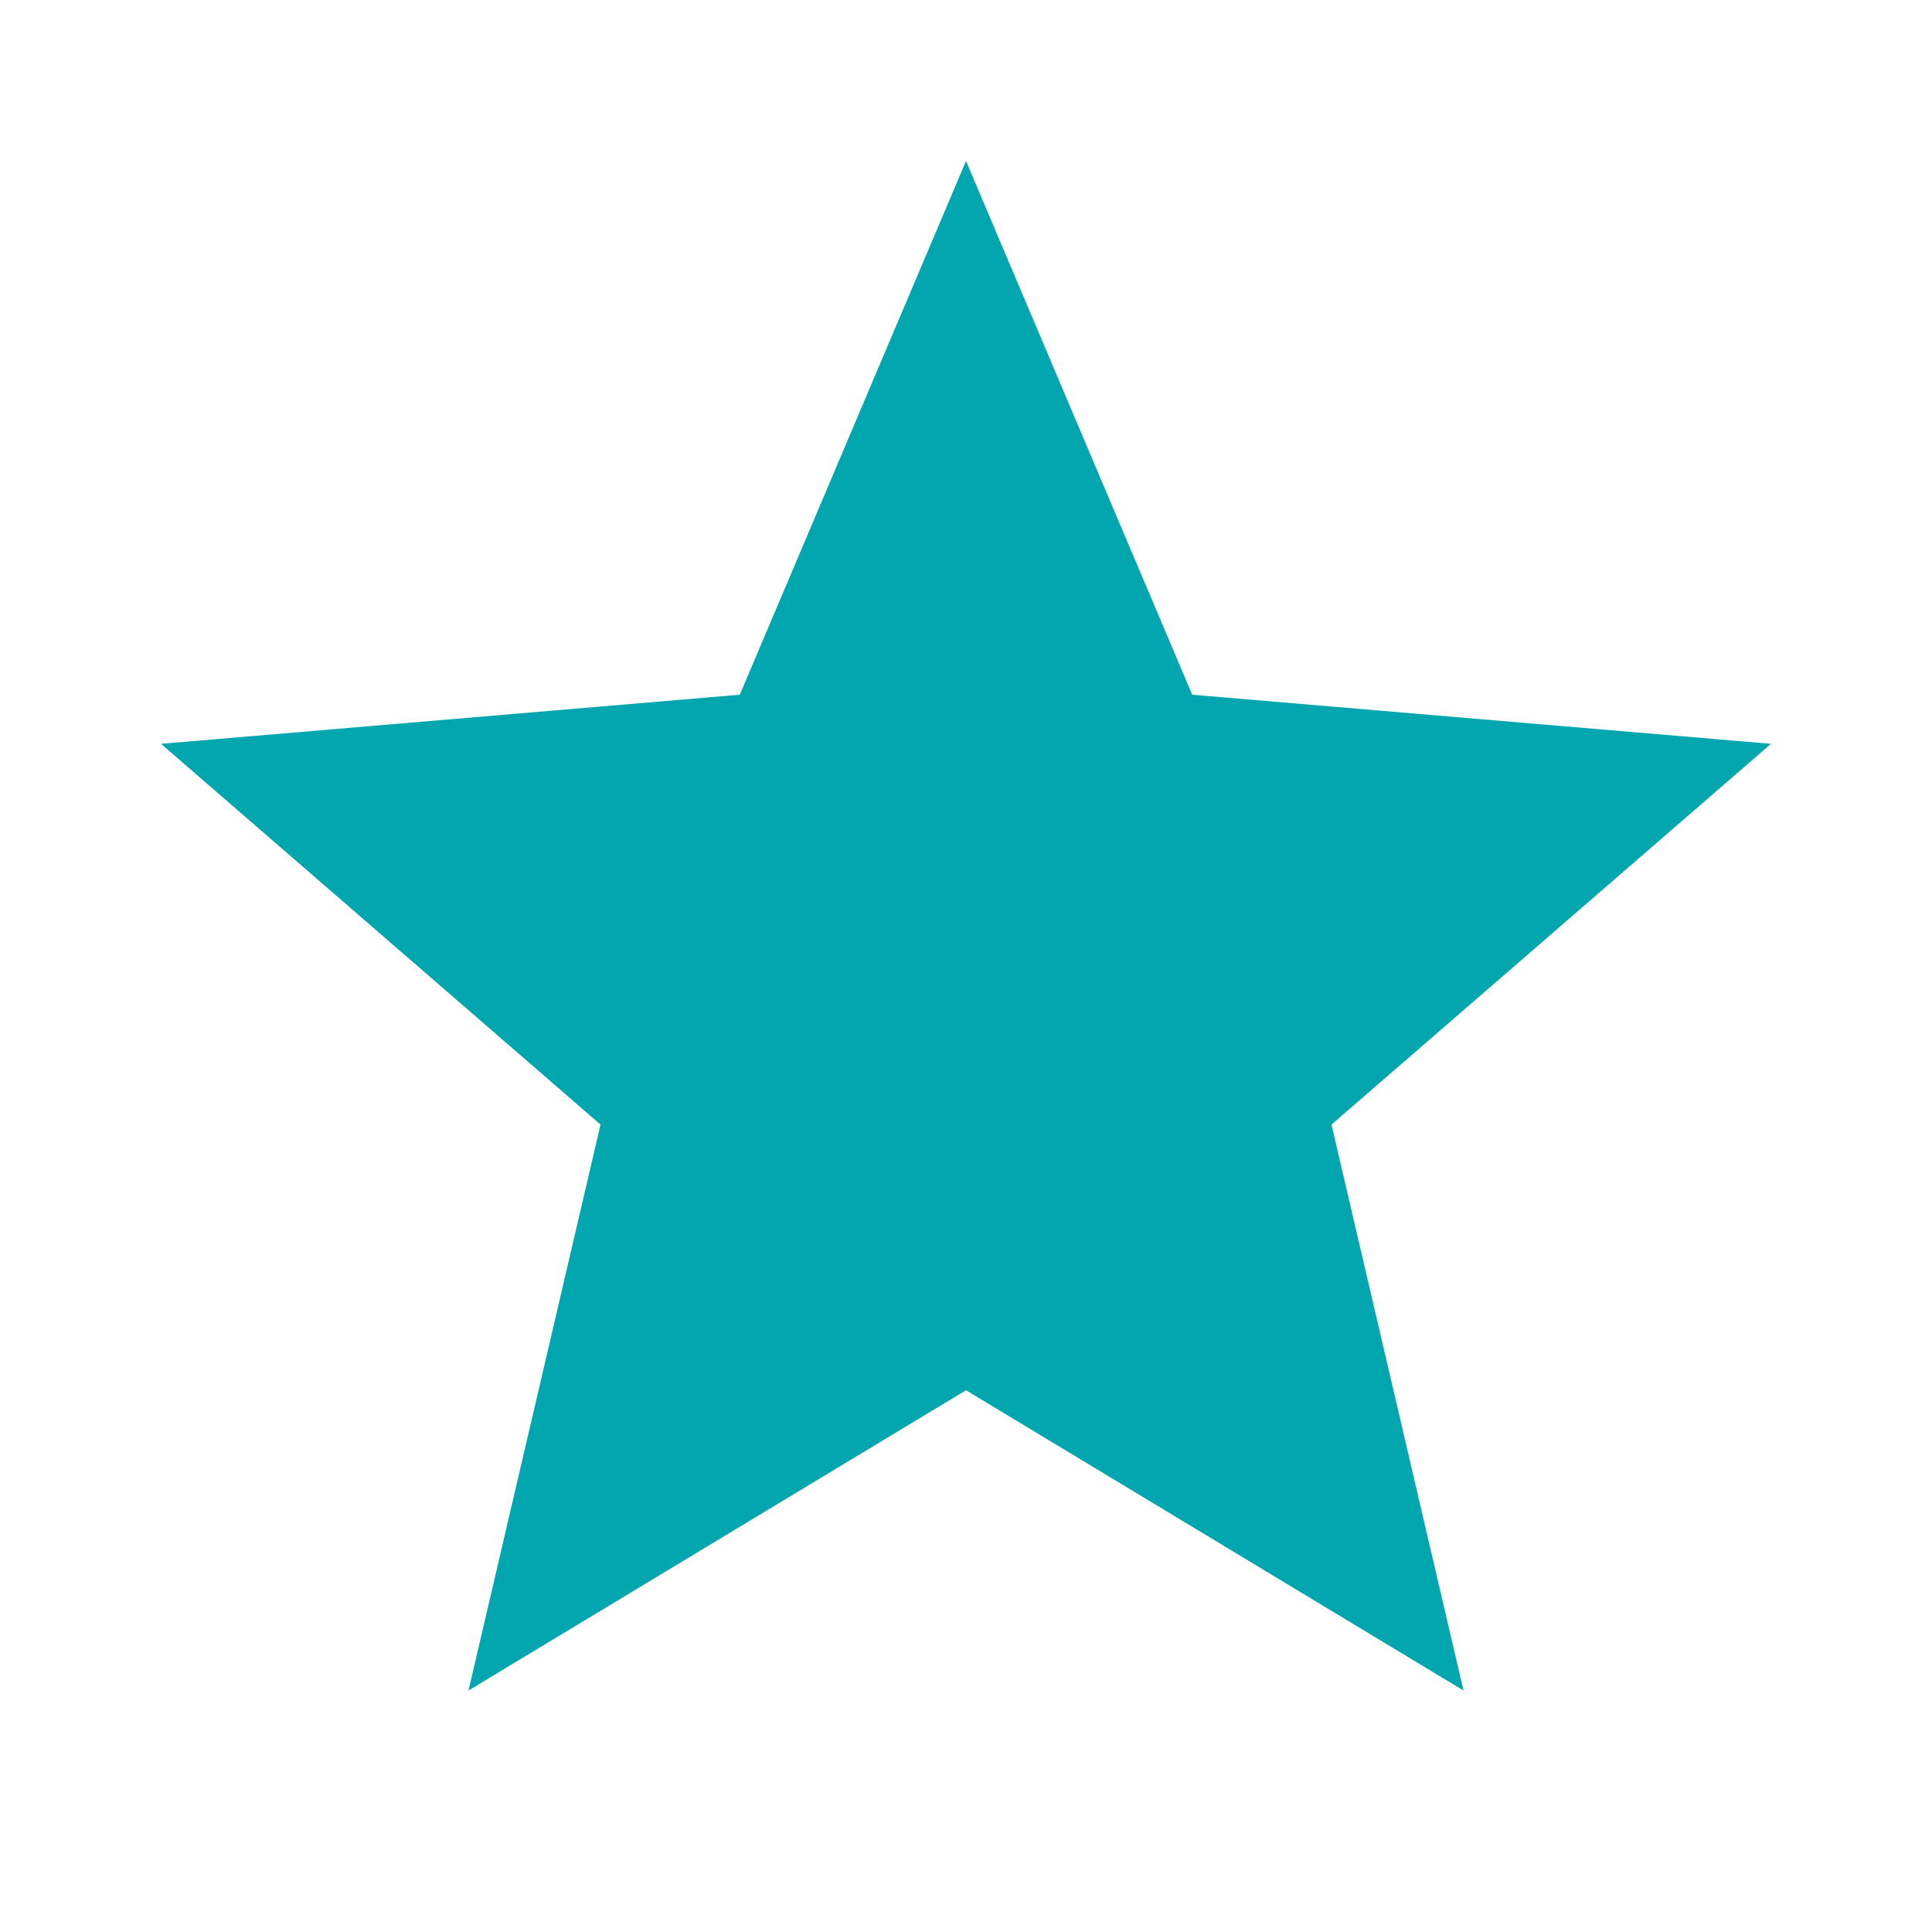
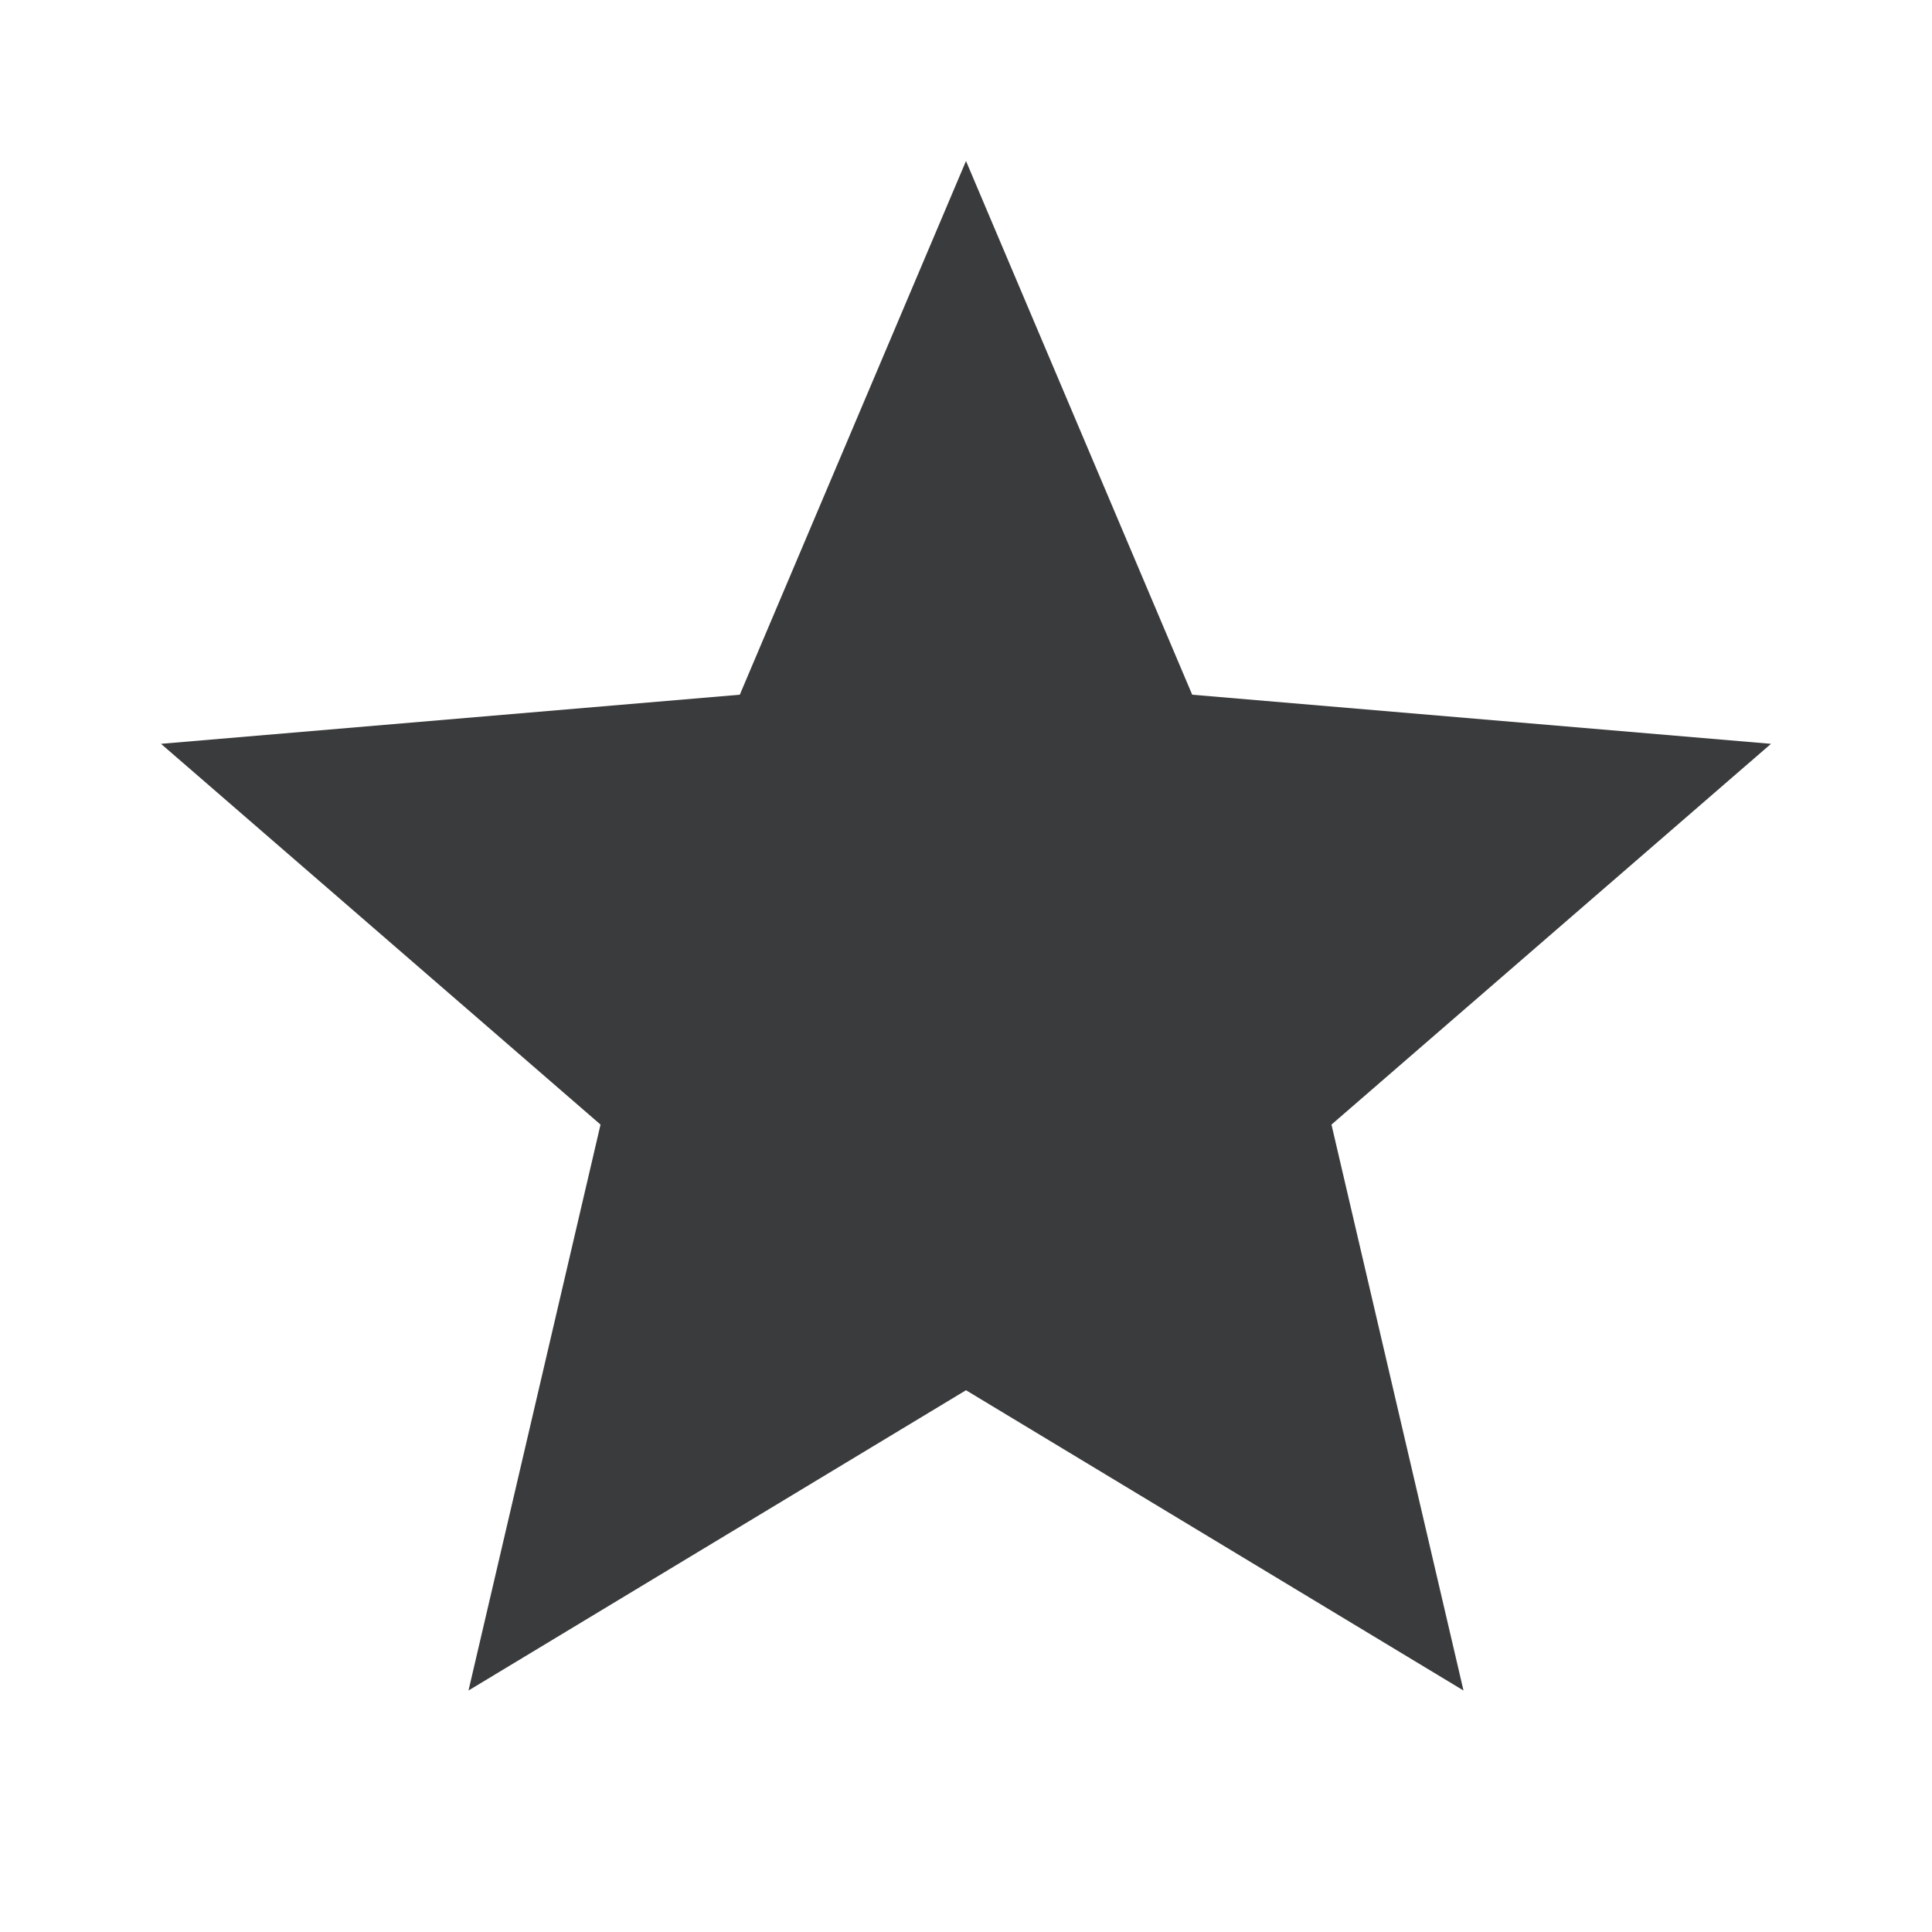
<svg xmlns="http://www.w3.org/2000/svg" width="24" height="24" viewBox="0 0 24 24" fill="none">
-   <path d="M12 17.27L18.18 21L16.54 13.97L22 9.24L14.81 8.63L12 2L9.19 8.63L2 9.24L7.46 13.97L5.82 21L12 17.27Z" fill="#01A6AE" />
+   <path d="M12 17.27L18.18 21L16.54 13.97L22 9.24L14.81 8.63L12 2L9.19 8.63L2 9.24L7.46 13.97L5.82 21L12 17.27Z" fill="#3A3B3C" />
</svg>
